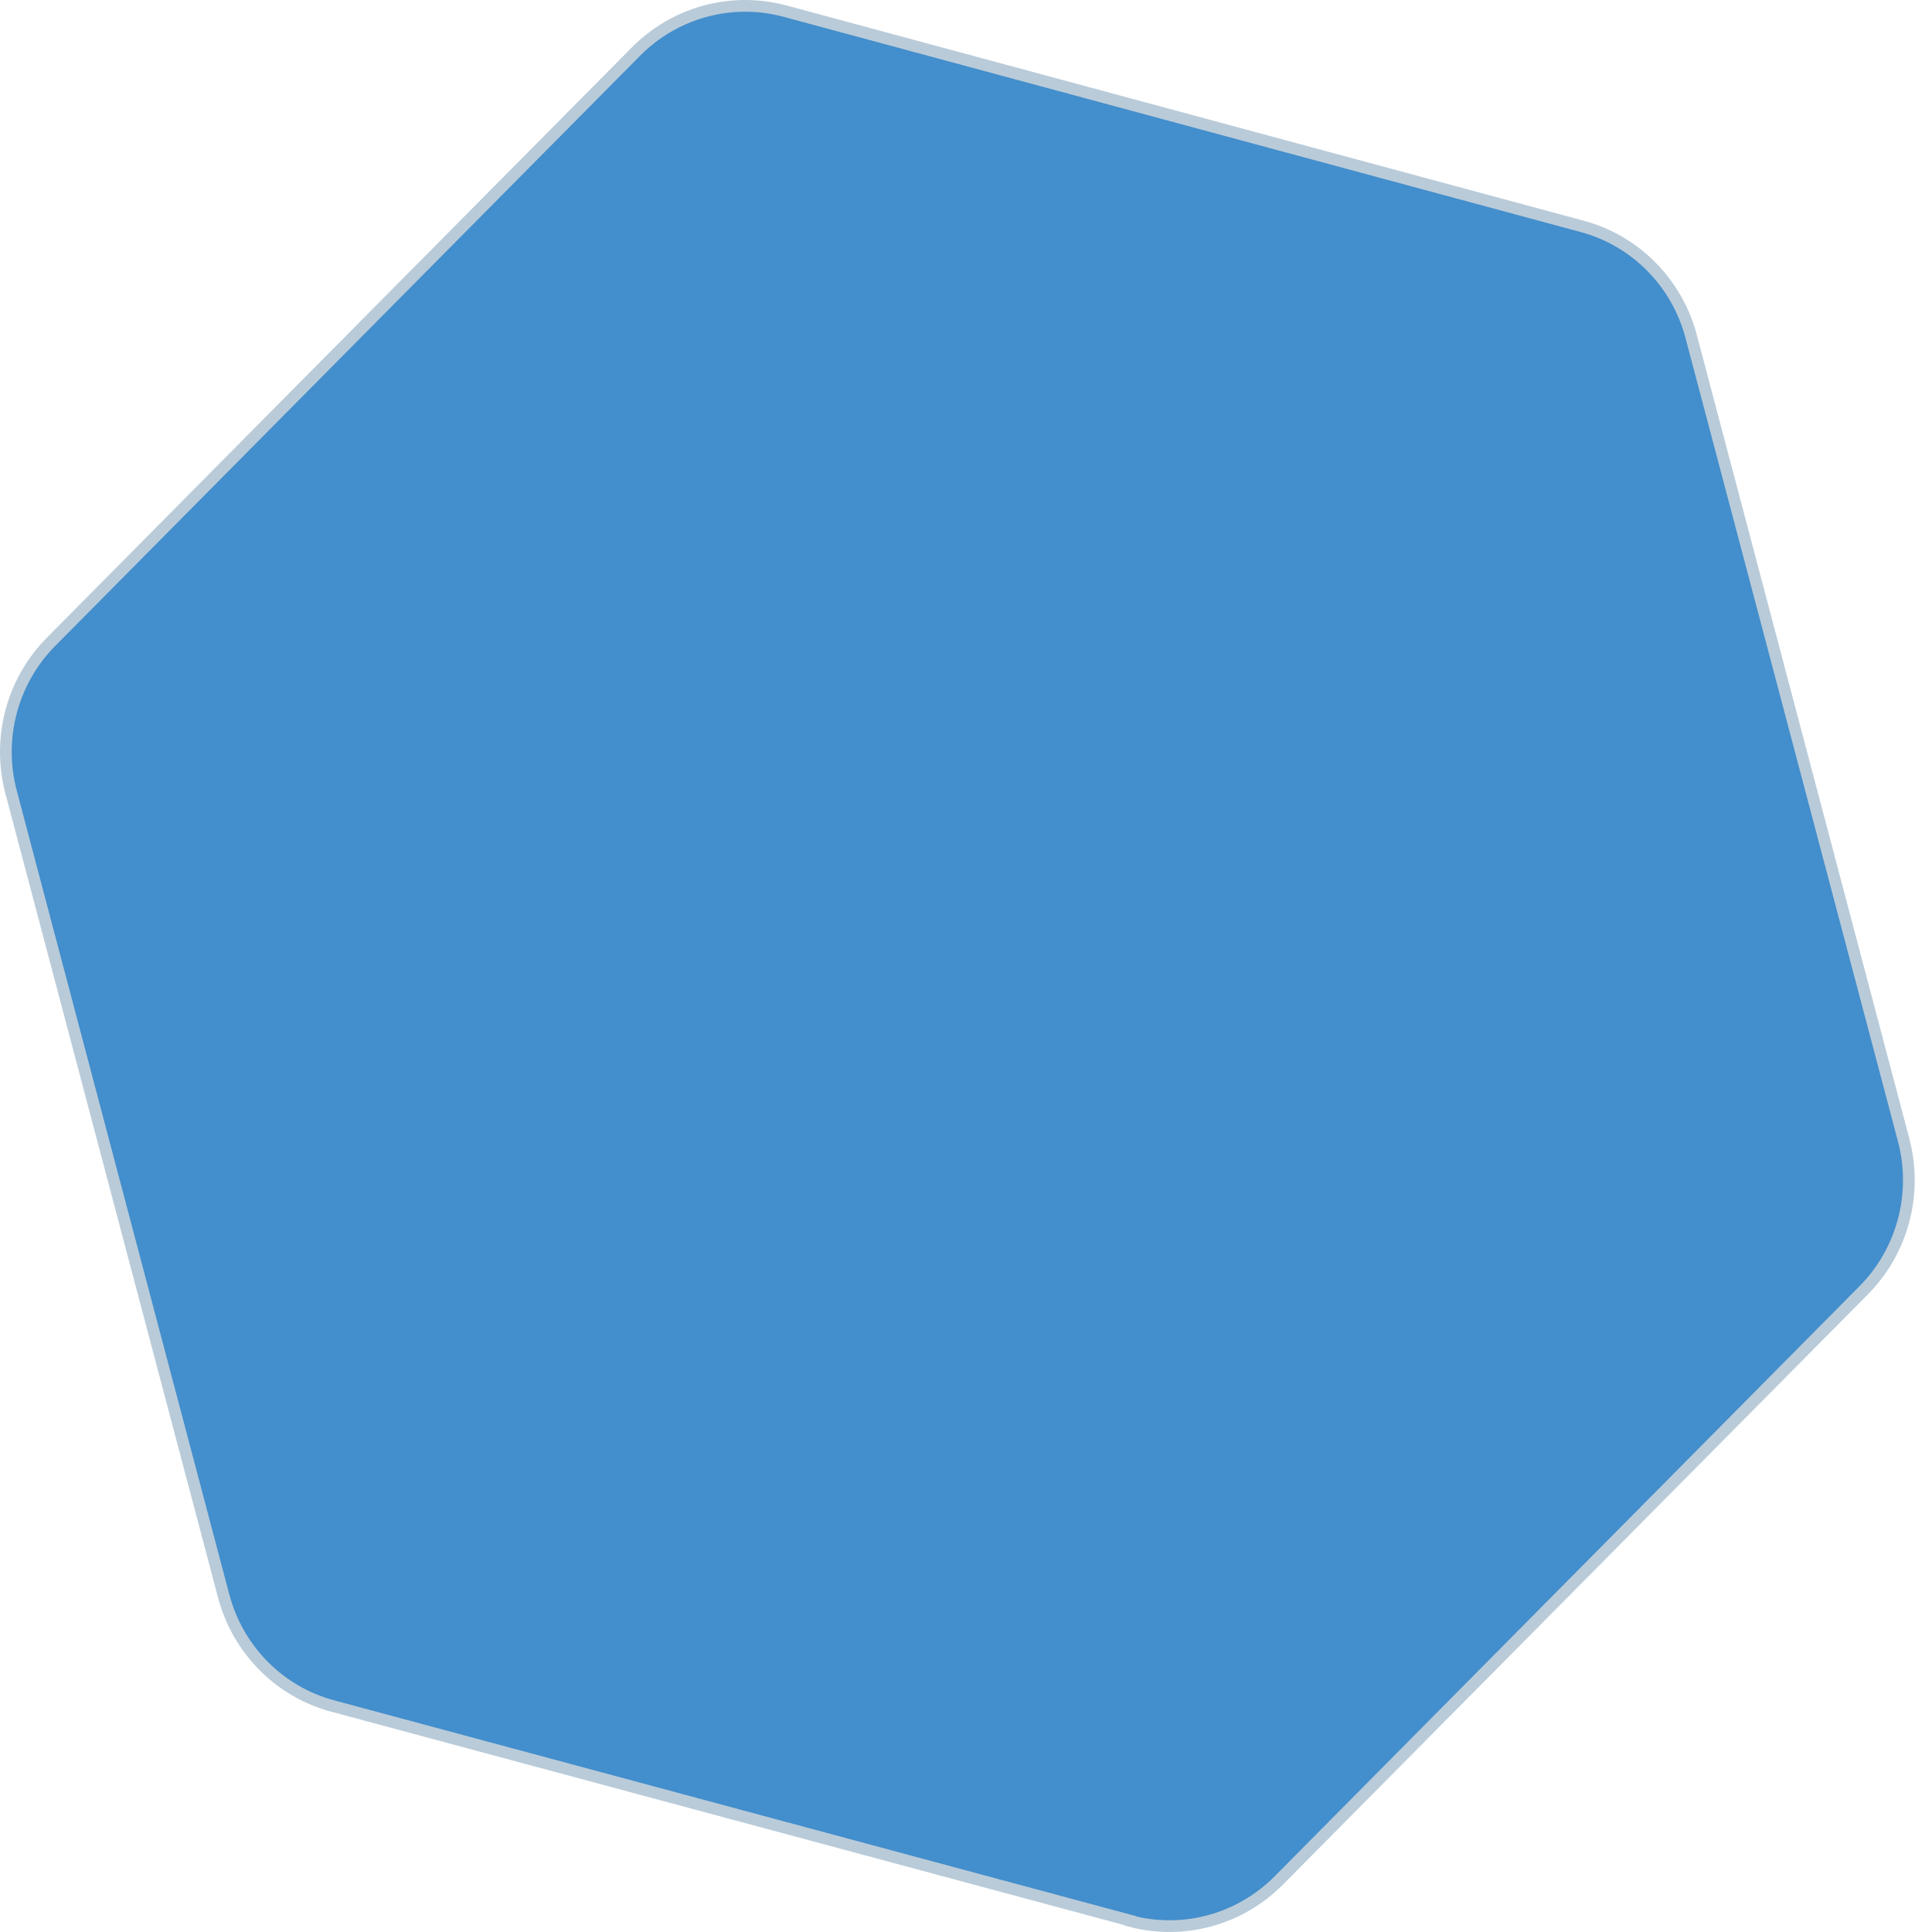
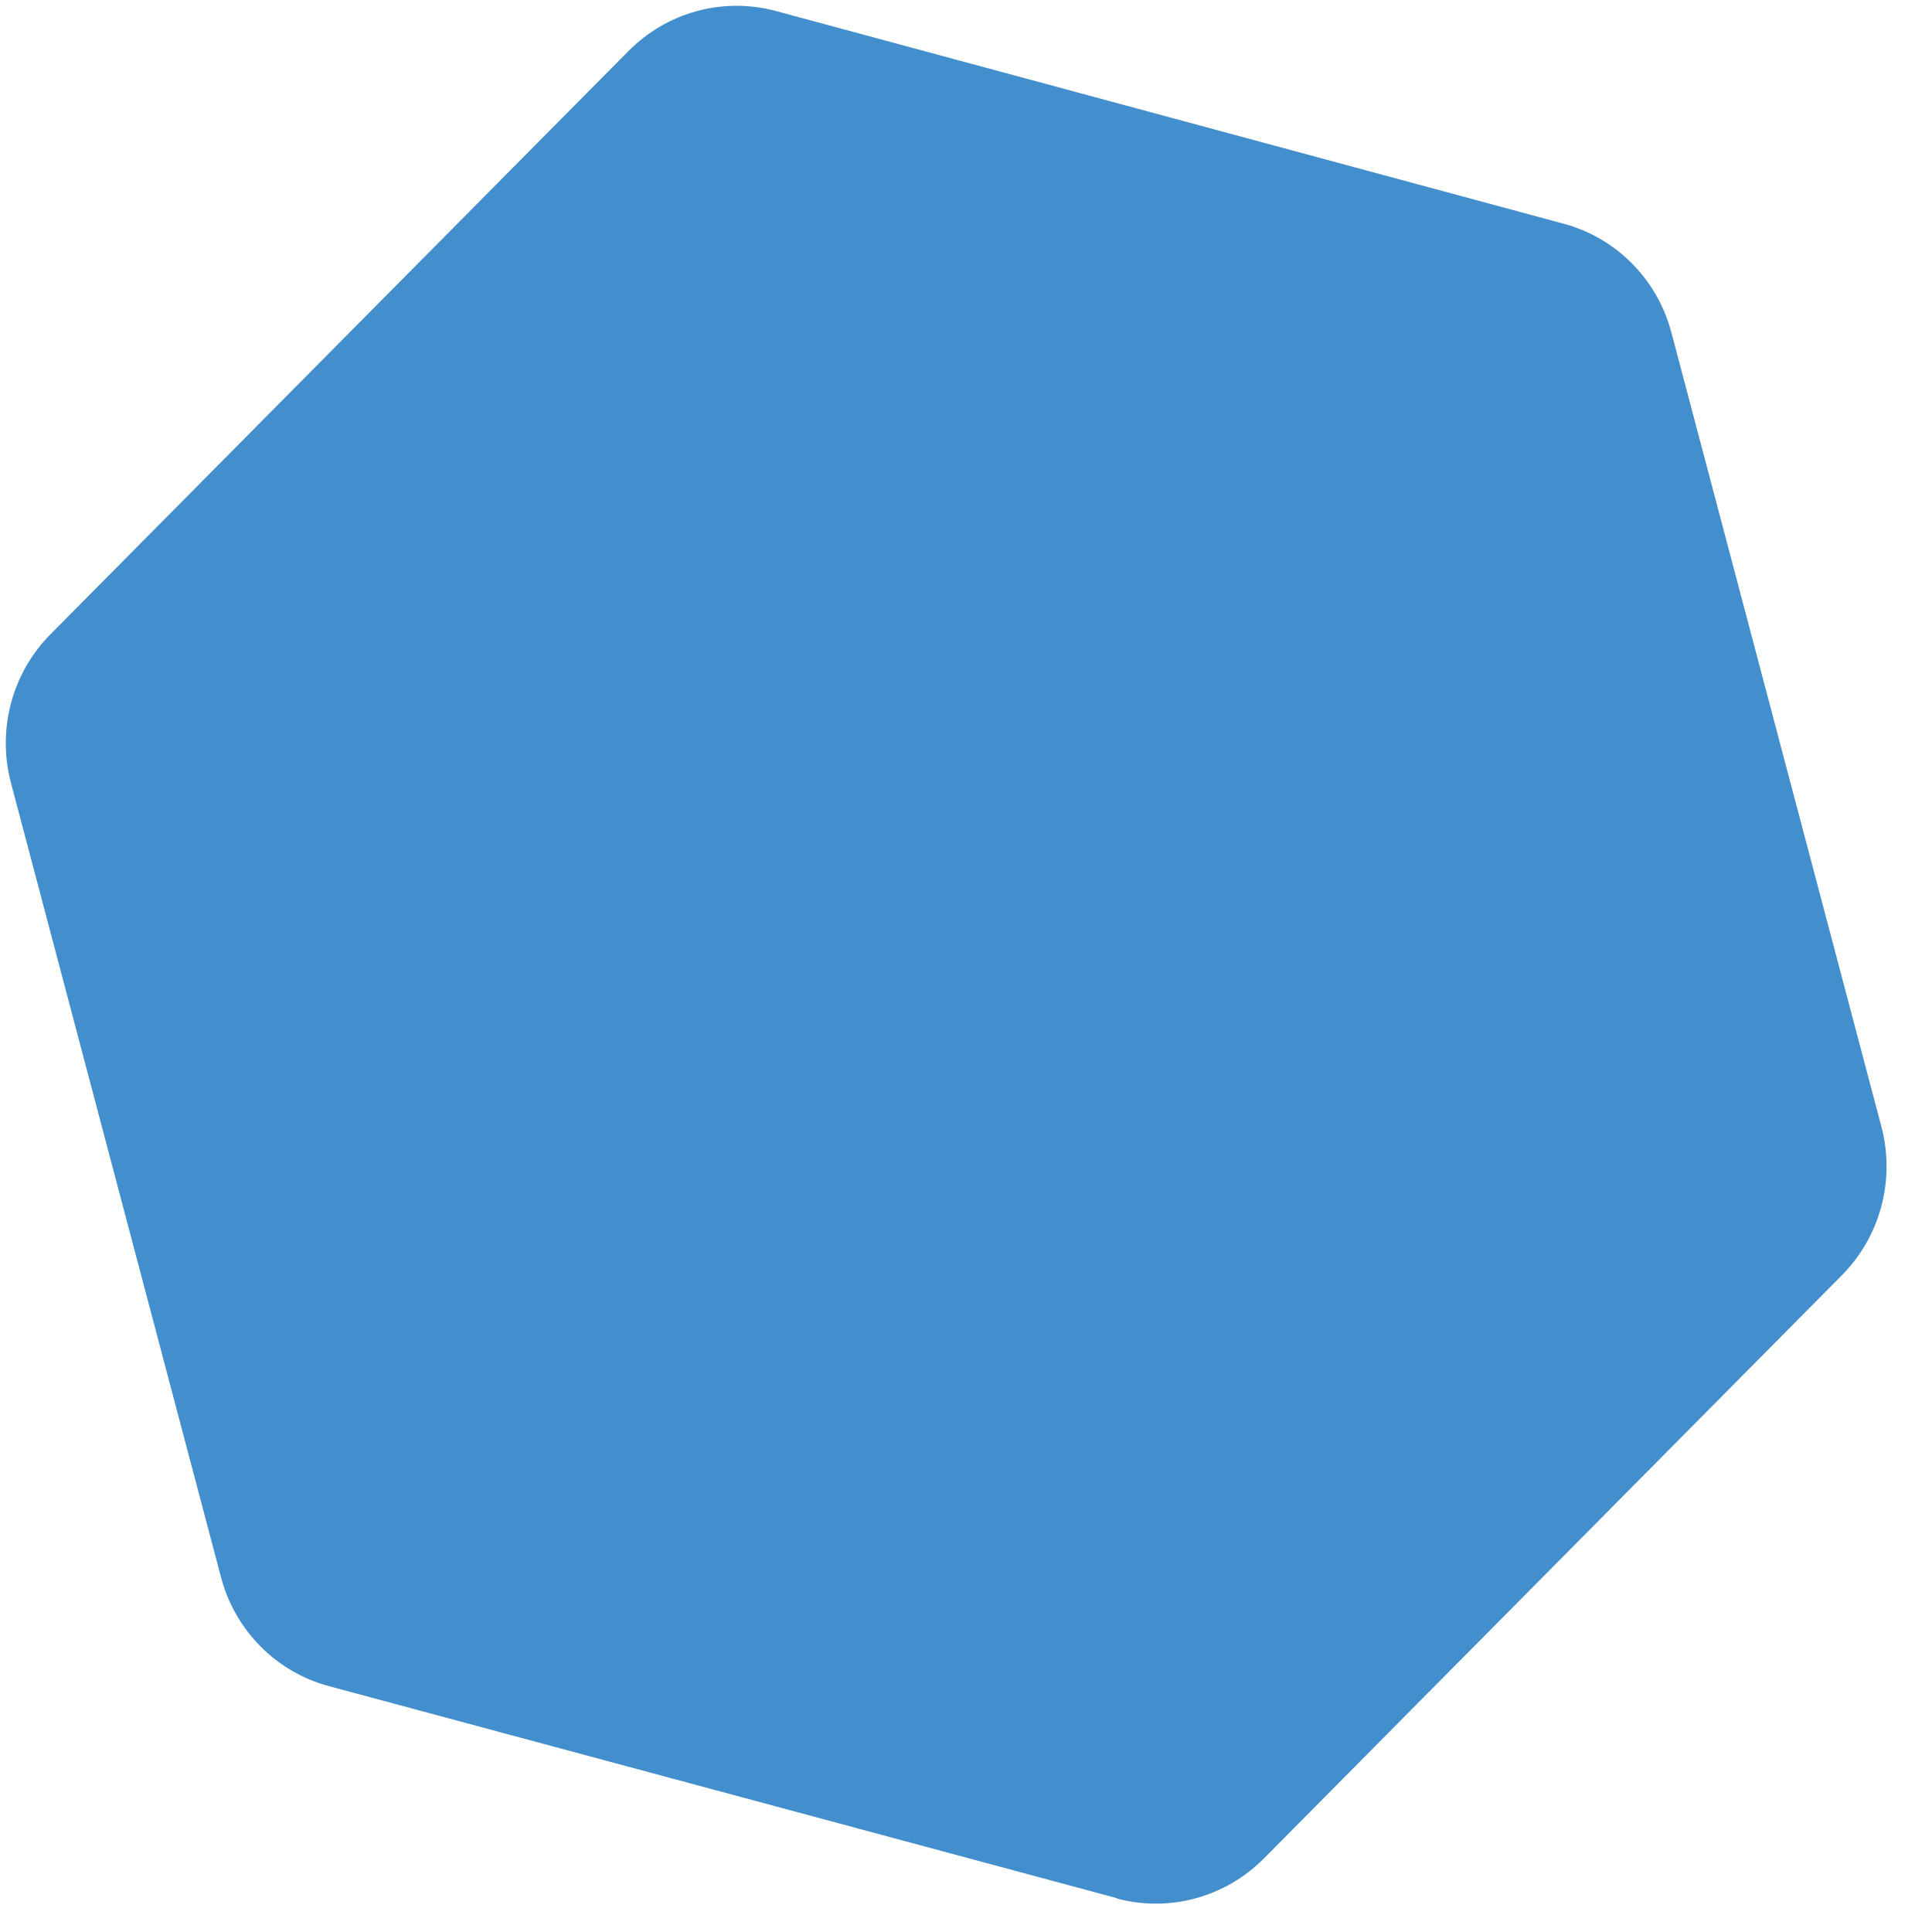
- <svg xmlns="http://www.w3.org/2000/svg" viewBox="0 0 489.74 494.16">
-   <path d="M289.086,491.253l-204.023-54.902c-13.583-3.647-24.205-14.369-27.851-28.114L2.819,202.543c-3.61-13.751.311-28.407,10.281-38.432L162.635,13.225c9.956-10.062,24.433-14.025,38.038-10.412l204.023,55.092c13.583,3.647,24.205,14.369,27.851,28.114l54.394,205.694c3.574,13.721-.344,28.332-10.281,38.337l-149.536,150.886c-9.956,10.062-24.433,14.025-38.038,10.412v-.095Z" fill="#438ecc" fill-rule="evenodd" stroke="#b9cbd9" stroke-miterlimit="10" stroke-width="3" />
+ <svg xmlns="http://www.w3.org/2000/svg" viewBox="0 0 500 500">
+   <path d="M289.086,491.253l-204.023-54.902c-13.583-3.647-24.205-14.369-27.851-28.114L2.819,202.543c-3.61-13.751.311-28.407,10.281-38.432L162.635,13.225c9.956-10.062,24.433-14.025,38.038-10.412l204.023,55.092c13.583,3.647,24.205,14.369,27.851,28.114l54.394,205.694c3.574,13.721-.344,28.332-10.281,38.337l-149.536,150.886c-9.956,10.062-24.433,14.025-38.038,10.412v-.095Z" fill="#438ecc" fill-rule="evenodd" />
</svg>
